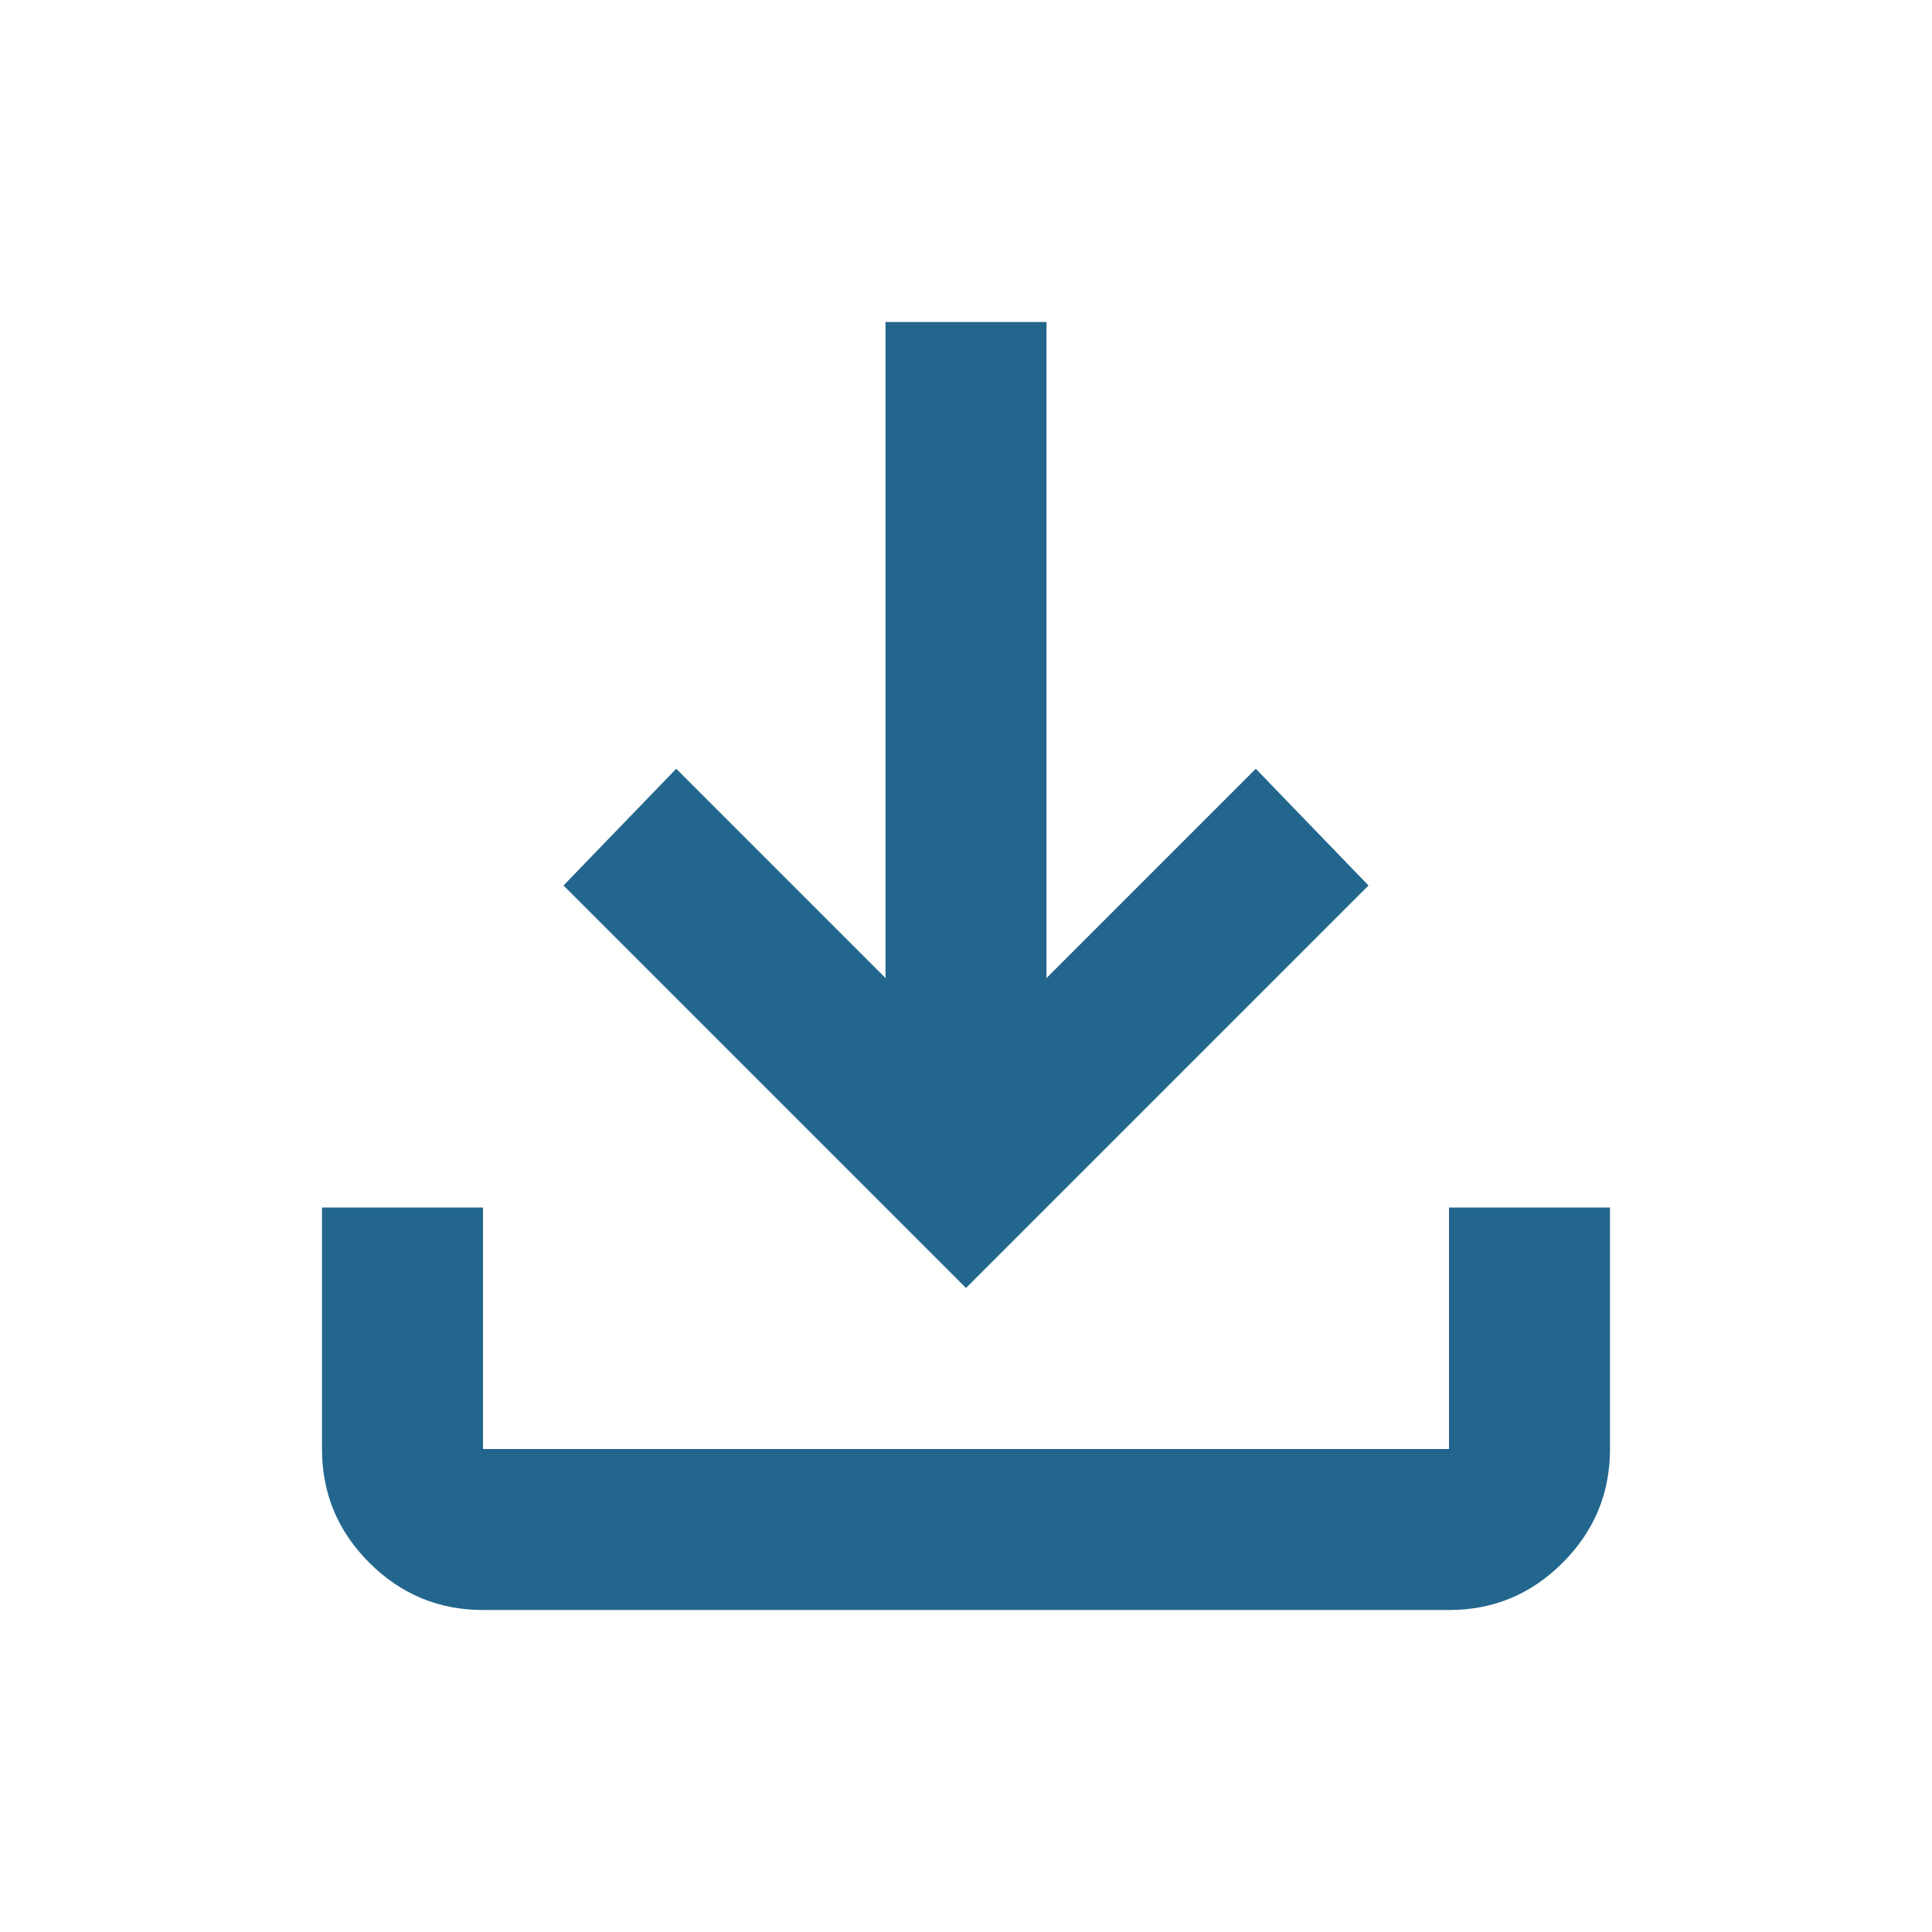
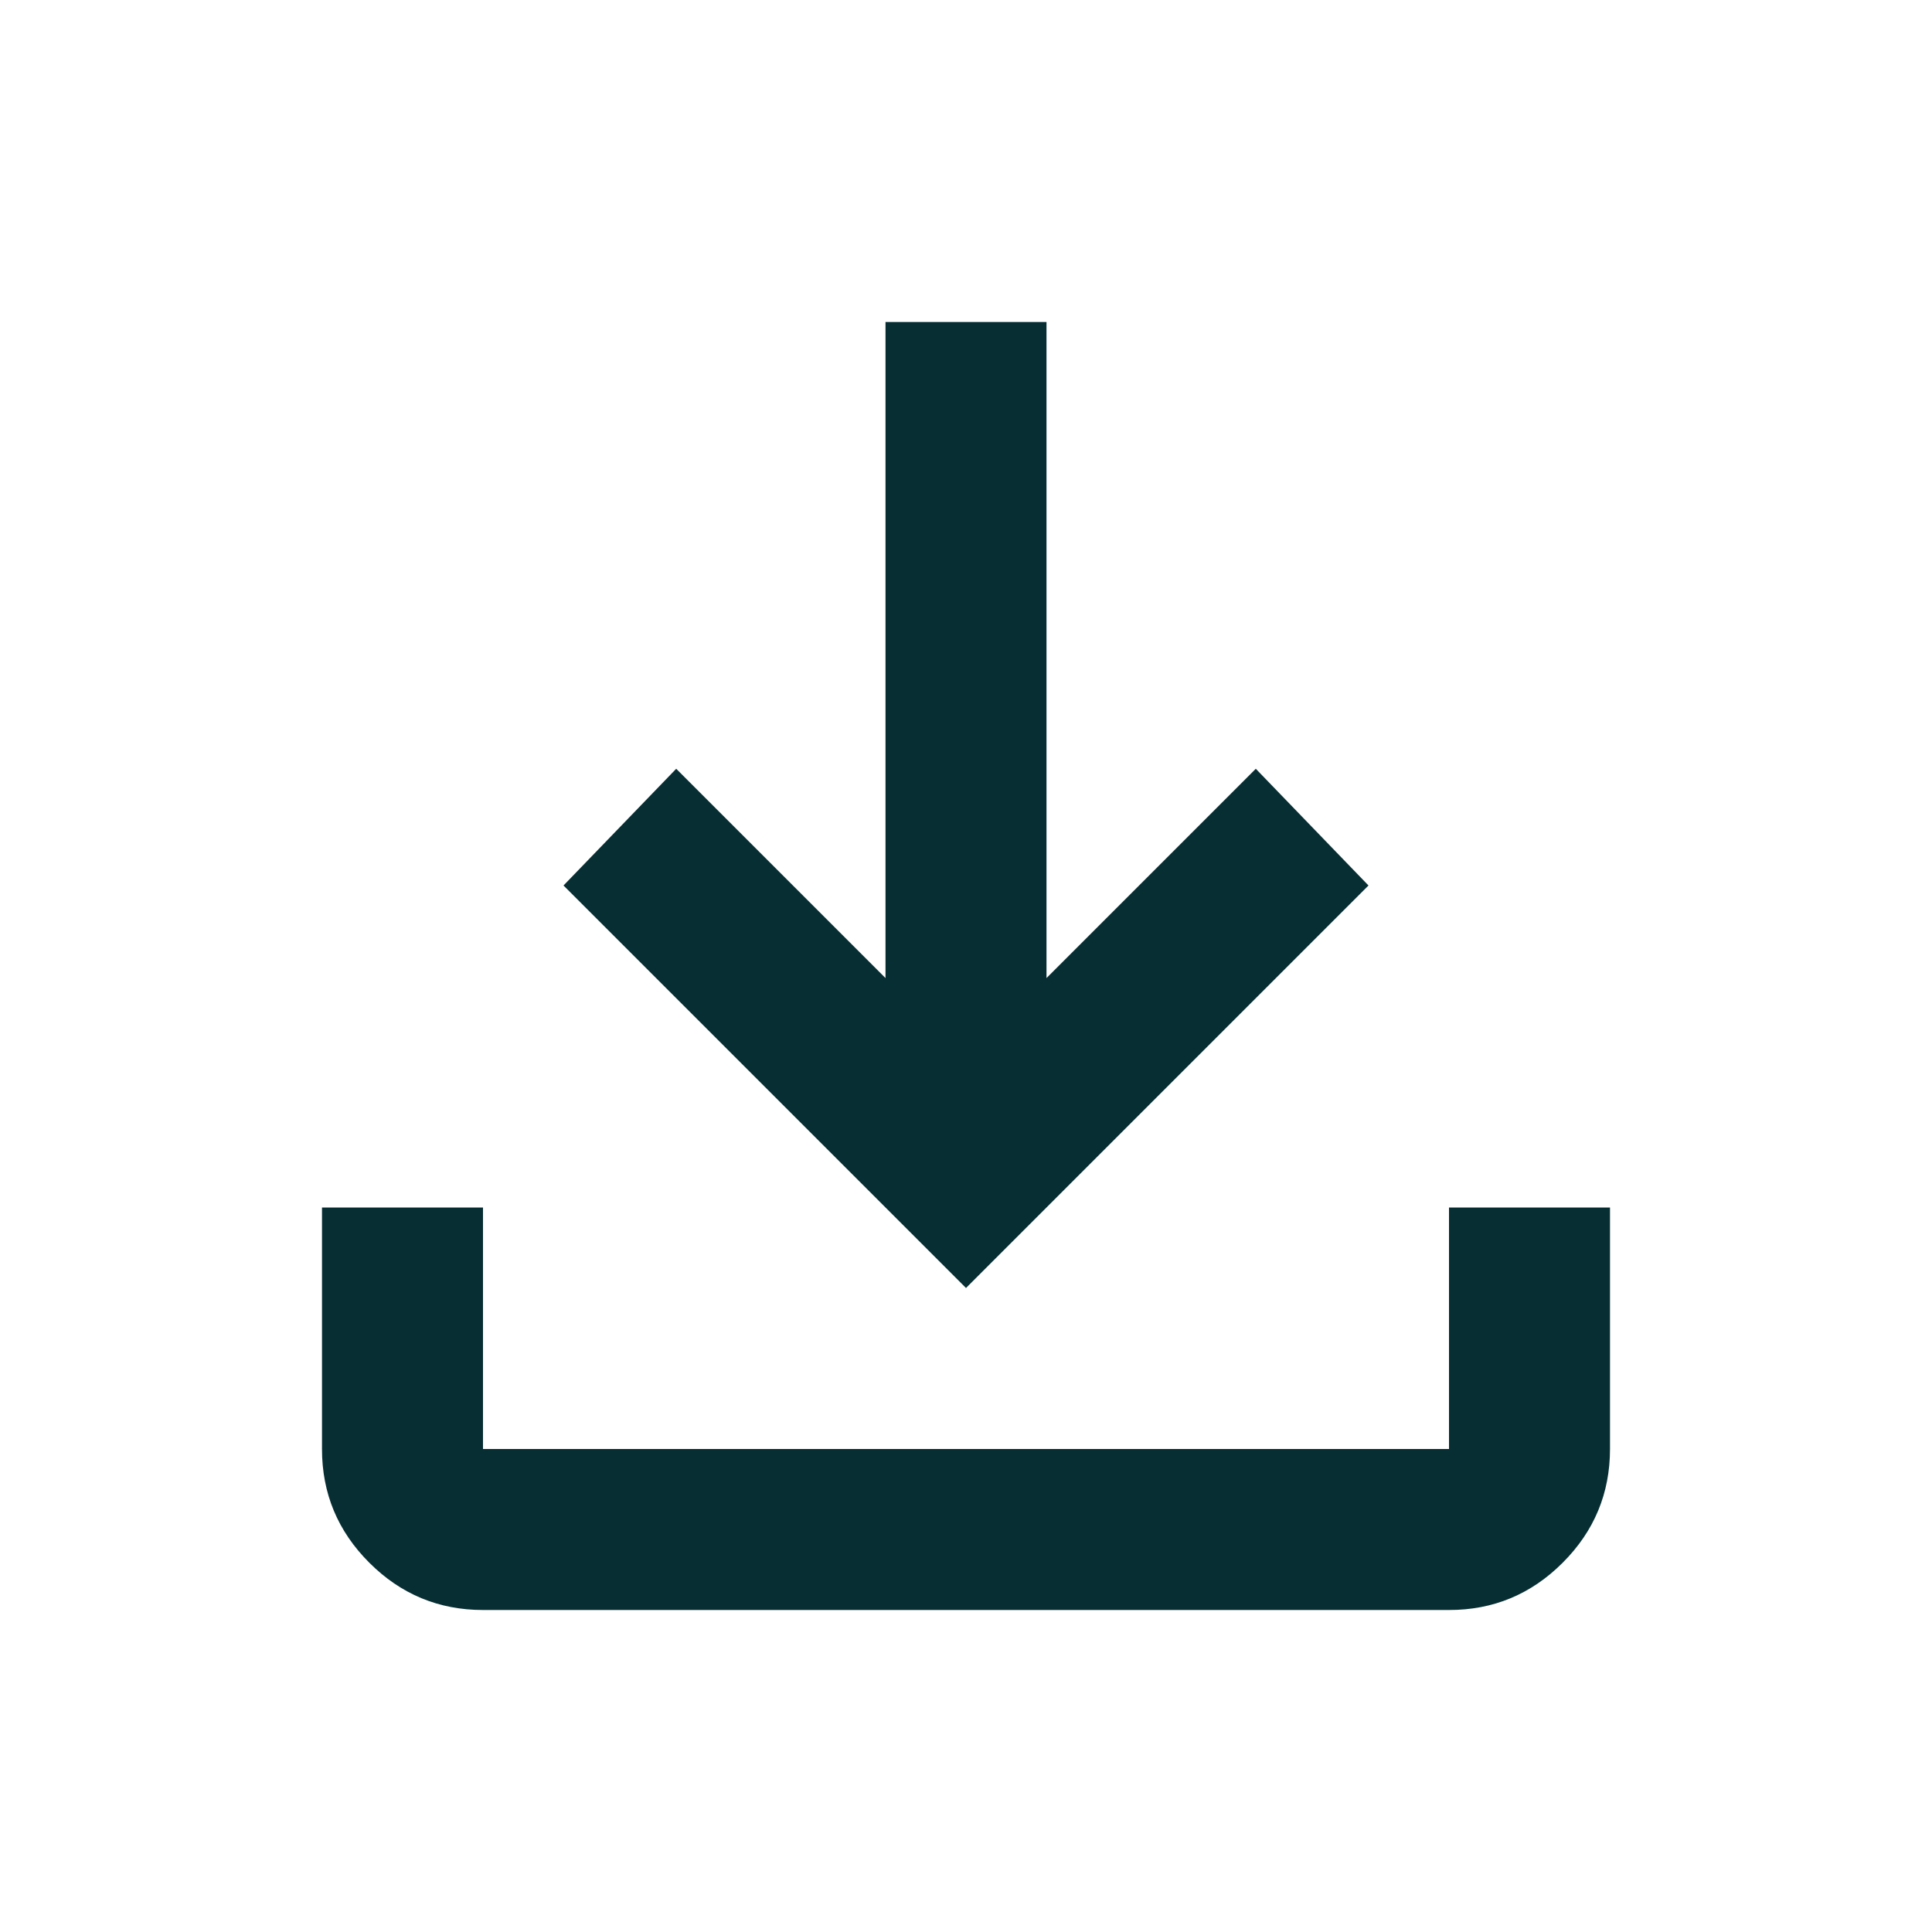
<svg xmlns="http://www.w3.org/2000/svg" width="128" height="128" viewBox="0 0 24 24">
-   <path fill="#22668d" d="m12 16l-5-5l1.4-1.45l2.6 2.6V4h2v8.15l2.6-2.6L17 11l-5 5Zm-6 4q-.825 0-1.413-.588T4 18v-3h2v3h12v-3h2v3q0 .825-.588 1.413T18 20H6Z" />
+   <path fill="#072e33" d="m12 16l-5-5l1.4-1.45l2.6 2.6V4h2v8.15l2.6-2.6L17 11l-5 5Zm-6 4q-.825 0-1.413-.588T4 18v-3h2v3h12v-3h2v3q0 .825-.588 1.413T18 20H6Z" />
</svg>
